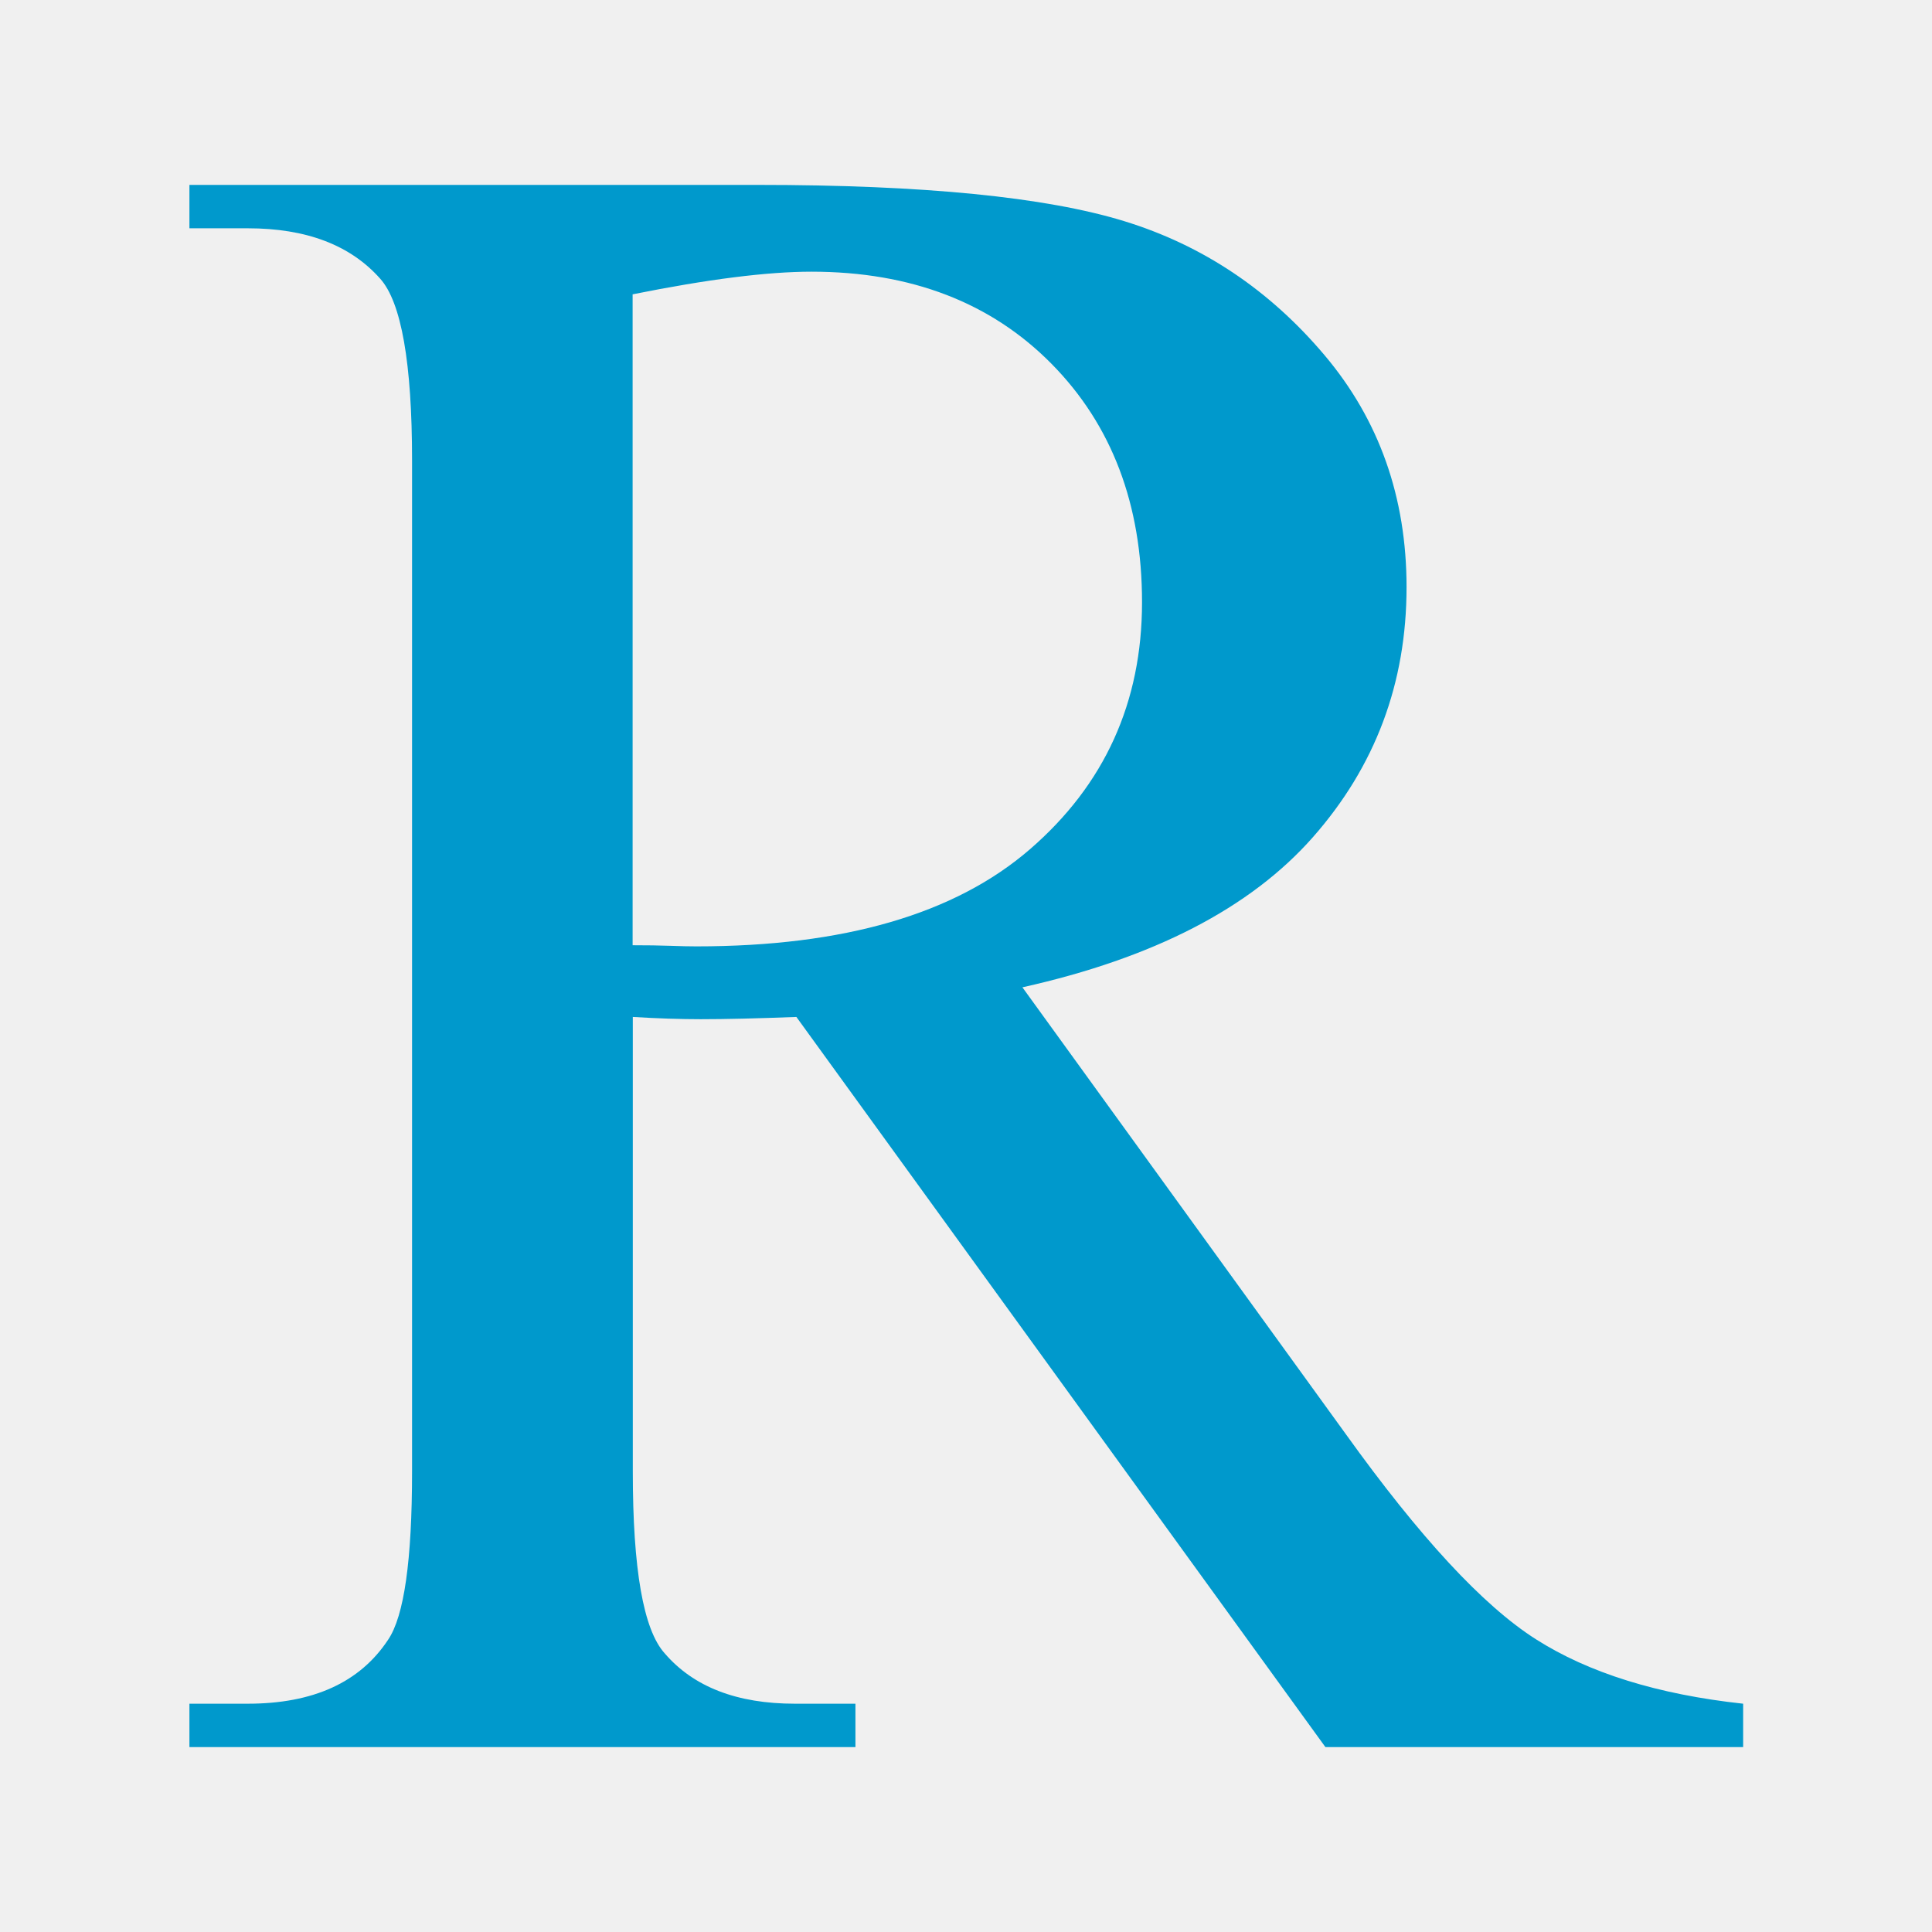
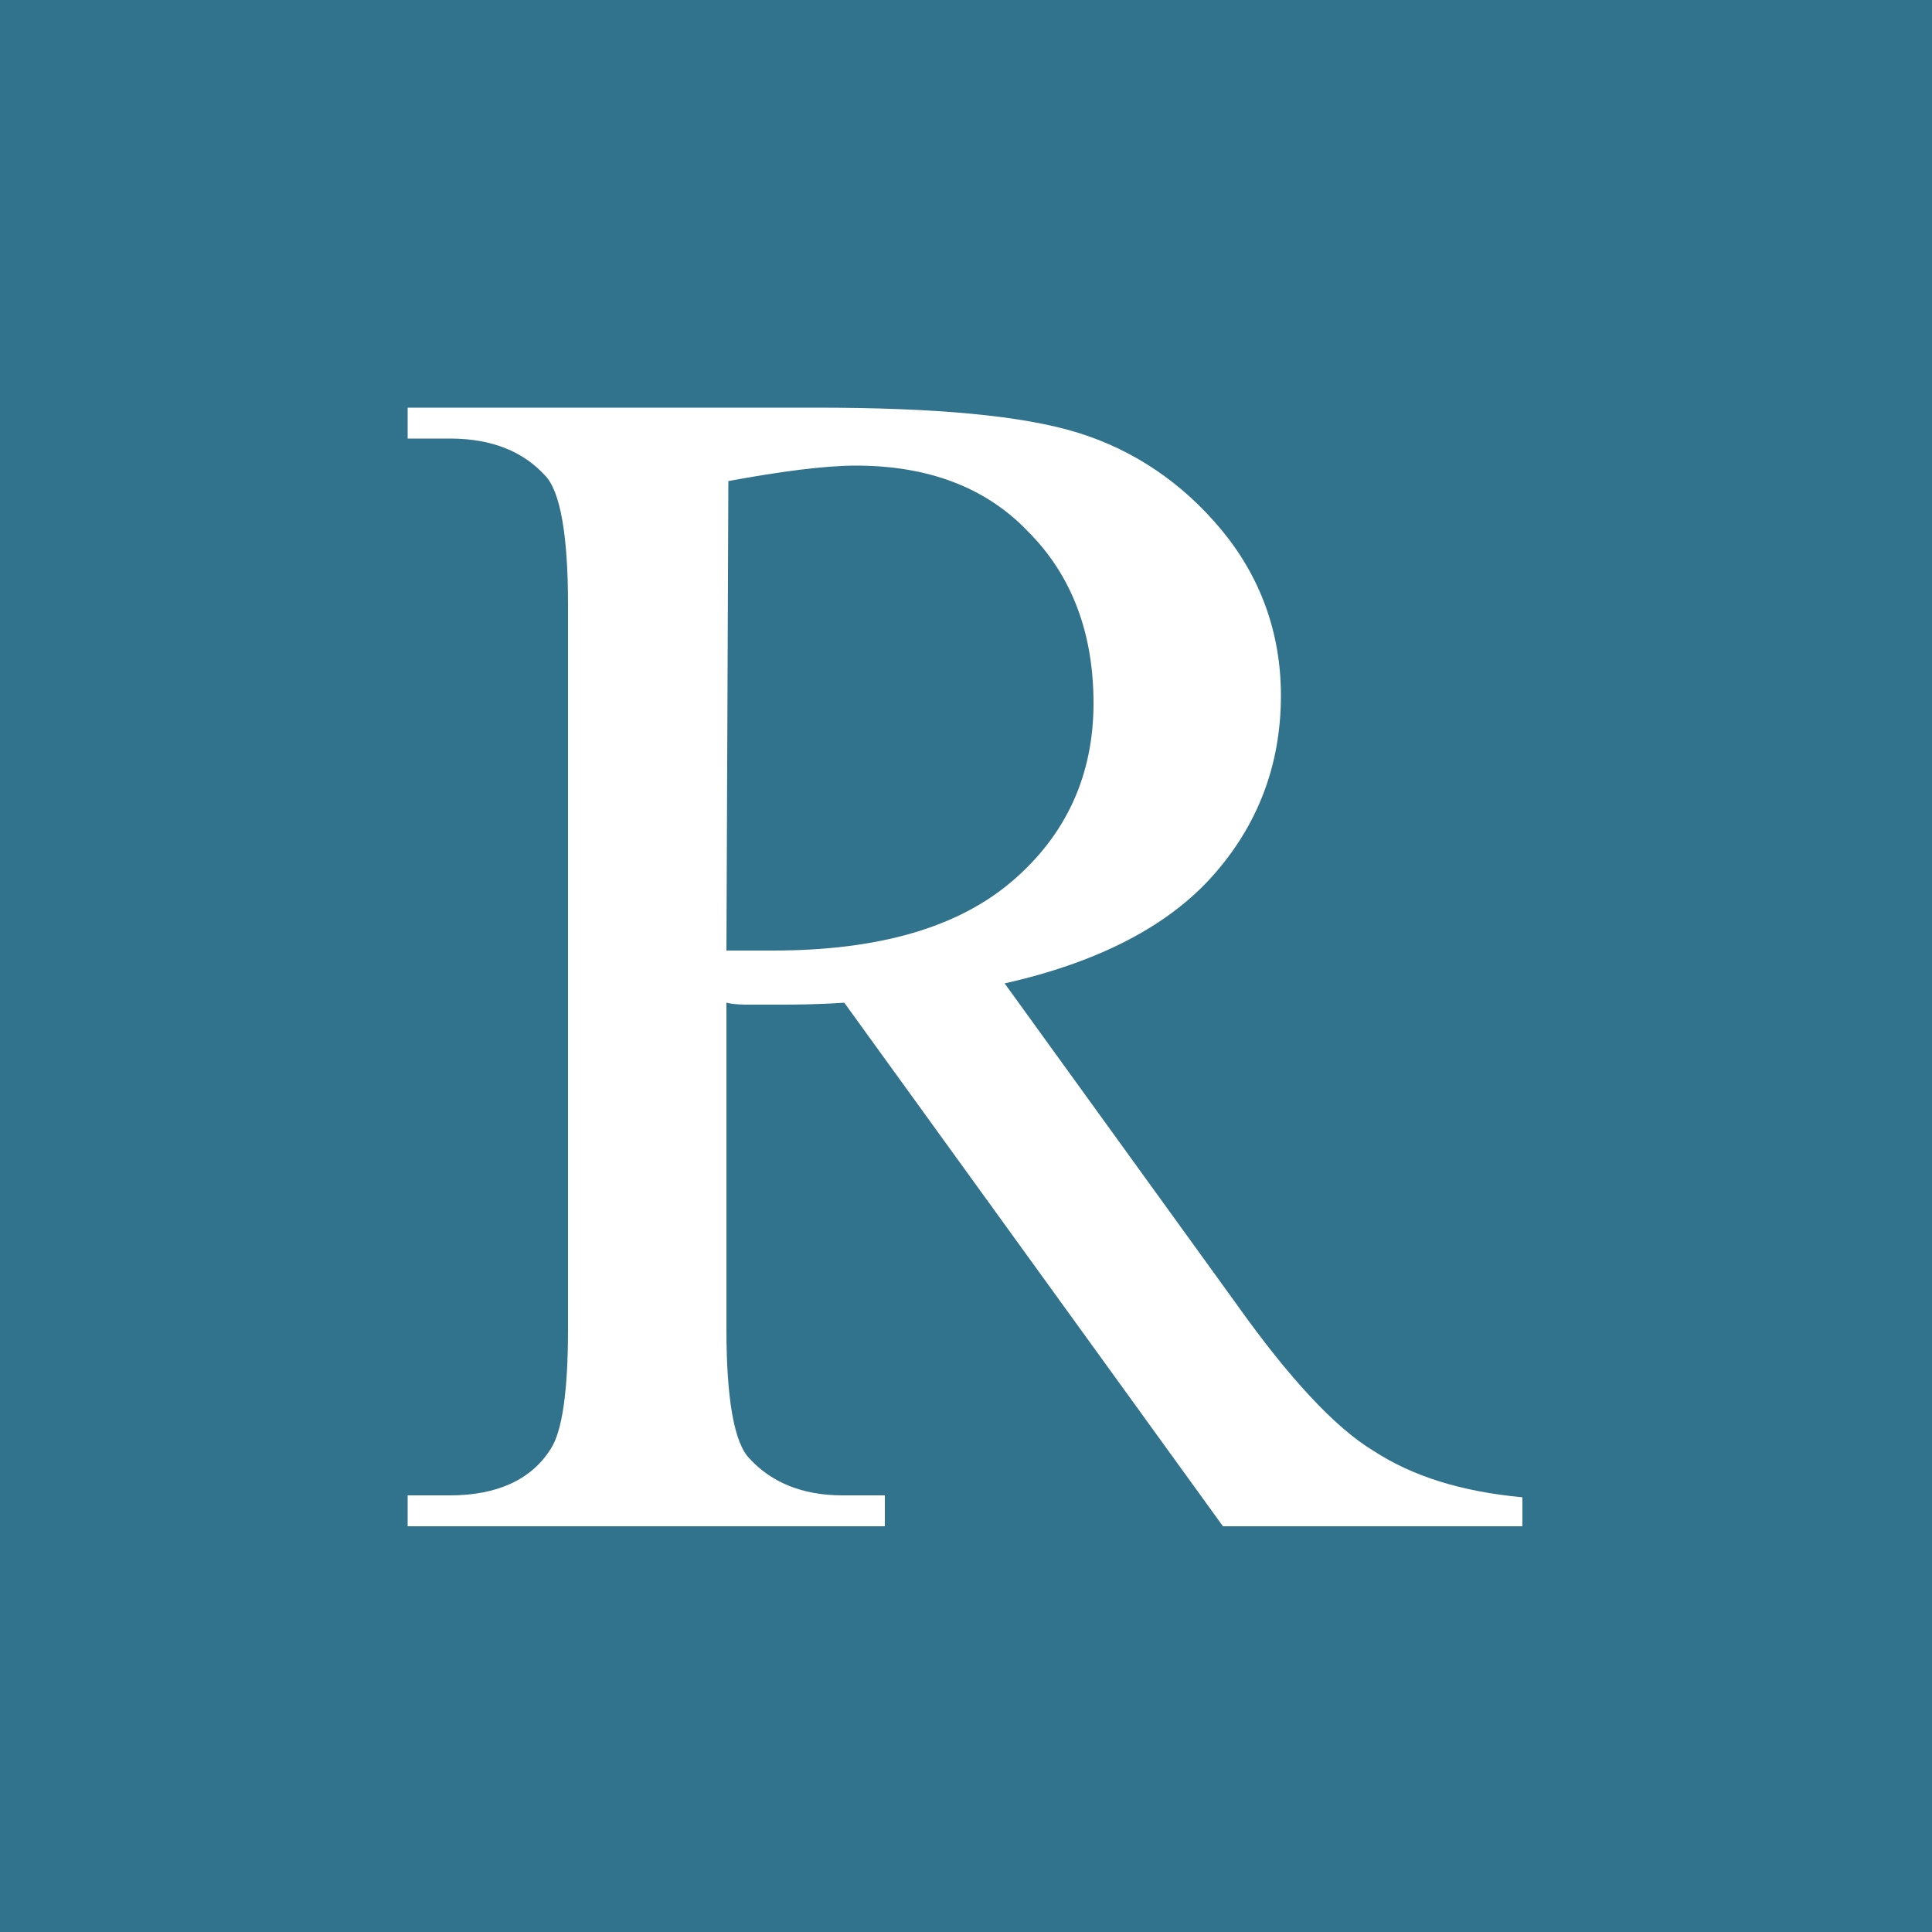
- <svg xmlns="http://www.w3.org/2000/svg" version="1.1" id="Layer_1" x="0px" y="0px" viewBox="0 0 1024 1024" style="enable-background:new 0 0 1024 1024;" xml:space="preserve">
+ <svg xmlns="http://www.w3.org/2000/svg" version="1.1" id="Layer_1" x="0px" y="0px" viewBox="0 0 100 100" style="enable-background:new 0 0 100 100;" xml:space="preserve">
  <style type="text/css">
- 	.st0{fill:#0099CC;}
+ 	.st0{fill:#31728C;}
+ 	.st1{fill:#FFFFFF;}
</style>
-   <g>
-     <path class="st0" d="M923.7,926H702.5L422.1,539c-20.8,0.8-37.7,1.2-50.7,1.2c-5.3,0-11-0.1-17.1-0.3s-12.4-0.5-18.9-0.9v241   c0,51.7,5.6,83.8,16.9,96.3c15.3,17.8,38.3,26.7,69,26.7h32.1v23h-353v-23h30.9c34.7,0,59.5-11.3,74.4-33.9   c8.5-12.5,12.7-42.2,12.7-89.1V244c0-51.7-5.7-83.8-16.9-96.3c-15.8-17.8-39.1-26.7-70.2-26.7h-30.9V98h301.2   c87.8,0,152.5,6.4,194.2,19.2s77,36.5,106.1,70.9s43.6,75.5,43.6,123.1c0,50.9-16.6,95.1-49.7,132.6c-33.1,37.5-84.4,64-153.9,79.5   l171.4,236.8c39.1,54.5,72.6,90.8,100.7,108.7s64.7,29.3,109.9,34.2v23H923.7z M335.3,501c7.6,0,14.3,0.1,19.9,0.3   s10.3,0.3,13.9,0.3c78.1,0,137-17.1,176.7-51.4s59.5-78,59.5-131c0-51.8-16-94-48-126.4S482.9,144,430.1,144c-23.4,0-55,4-94.8,12   V501z" />
-   </g>
+   <rect class="st0" width="100" height="100" />
+   <path id="R" class="st1" d="M78.8,79H63.3L43.7,51.9c-1.5,0.1-2.6,0.1-3.6,0.1c-0.4,0-0.8,0-1.2,0c-0.4,0-0.9,0-1.3-0.1l0,16.9  c0,3.6,0.4,5.9,1.2,6.7c1.1,1.2,2.7,1.9,4.8,1.9h2.2l0,1.6l-24.7,0l0-1.6h2.2c2.4,0,4.2-0.8,5.2-2.4c0.6-0.9,0.9-3,0.9-6.2l0-37.5  c0-3.6-0.4-5.9-1.2-6.7c-1.1-1.2-2.7-1.9-4.9-1.9h-2.2l0-1.6l21.1,0c6.2,0,10.7,0.4,13.6,1.3c2.9,0.9,5.4,2.6,7.4,5  c2,2.4,3.1,5.3,3.1,8.6c0,3.6-1.2,6.7-3.5,9.3c-2.3,2.6-5.9,4.5-10.8,5.6l12,16.6c2.7,3.8,5.1,6.4,7.1,7.6c2,1.3,4.5,2.1,7.7,2.4  L78.8,79L78.8,79L78.8,79z M37.6,49.2c0.5,0,1,0,1.4,0c0.4,0,0.7,0,1,0c5.5,0,9.6-1.2,12.4-3.6c2.8-2.4,4.2-5.5,4.2-9.2  c0-3.6-1.1-6.6-3.4-8.9c-2.2-2.3-5.2-3.4-8.9-3.4c-1.6,0-3.9,0.3-6.6,0.8L37.6,49.2z" />
</svg>
